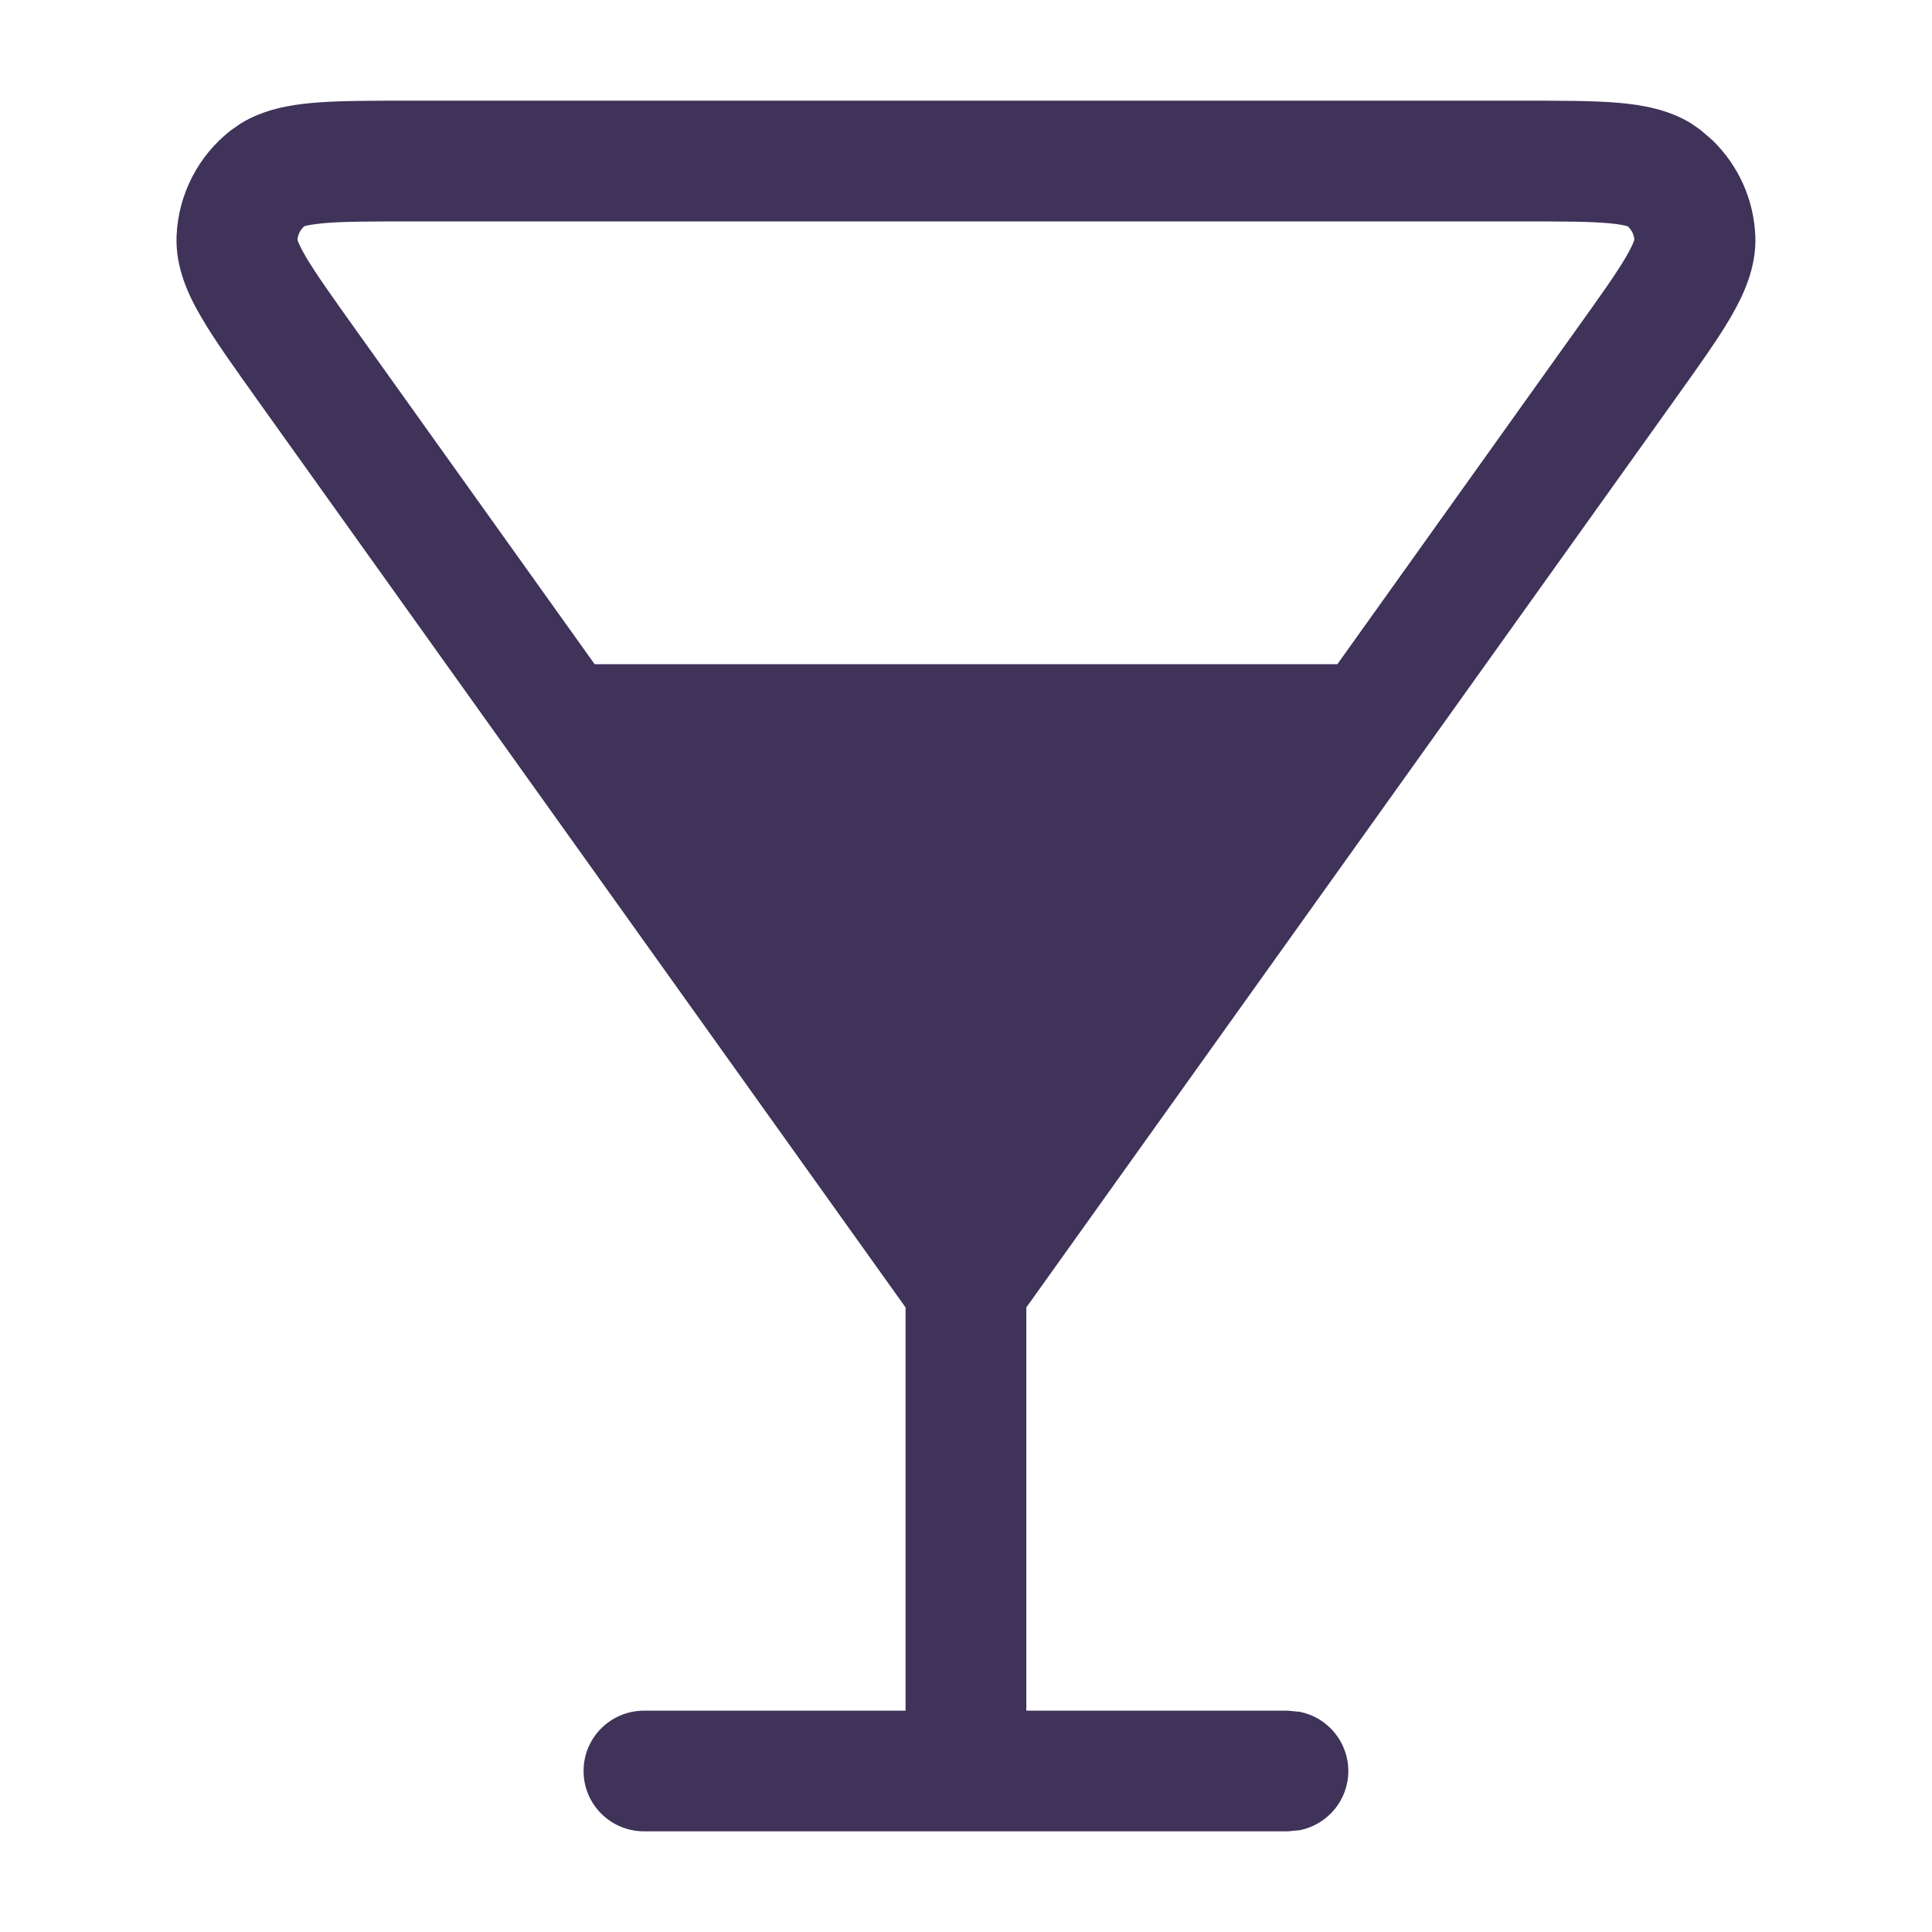
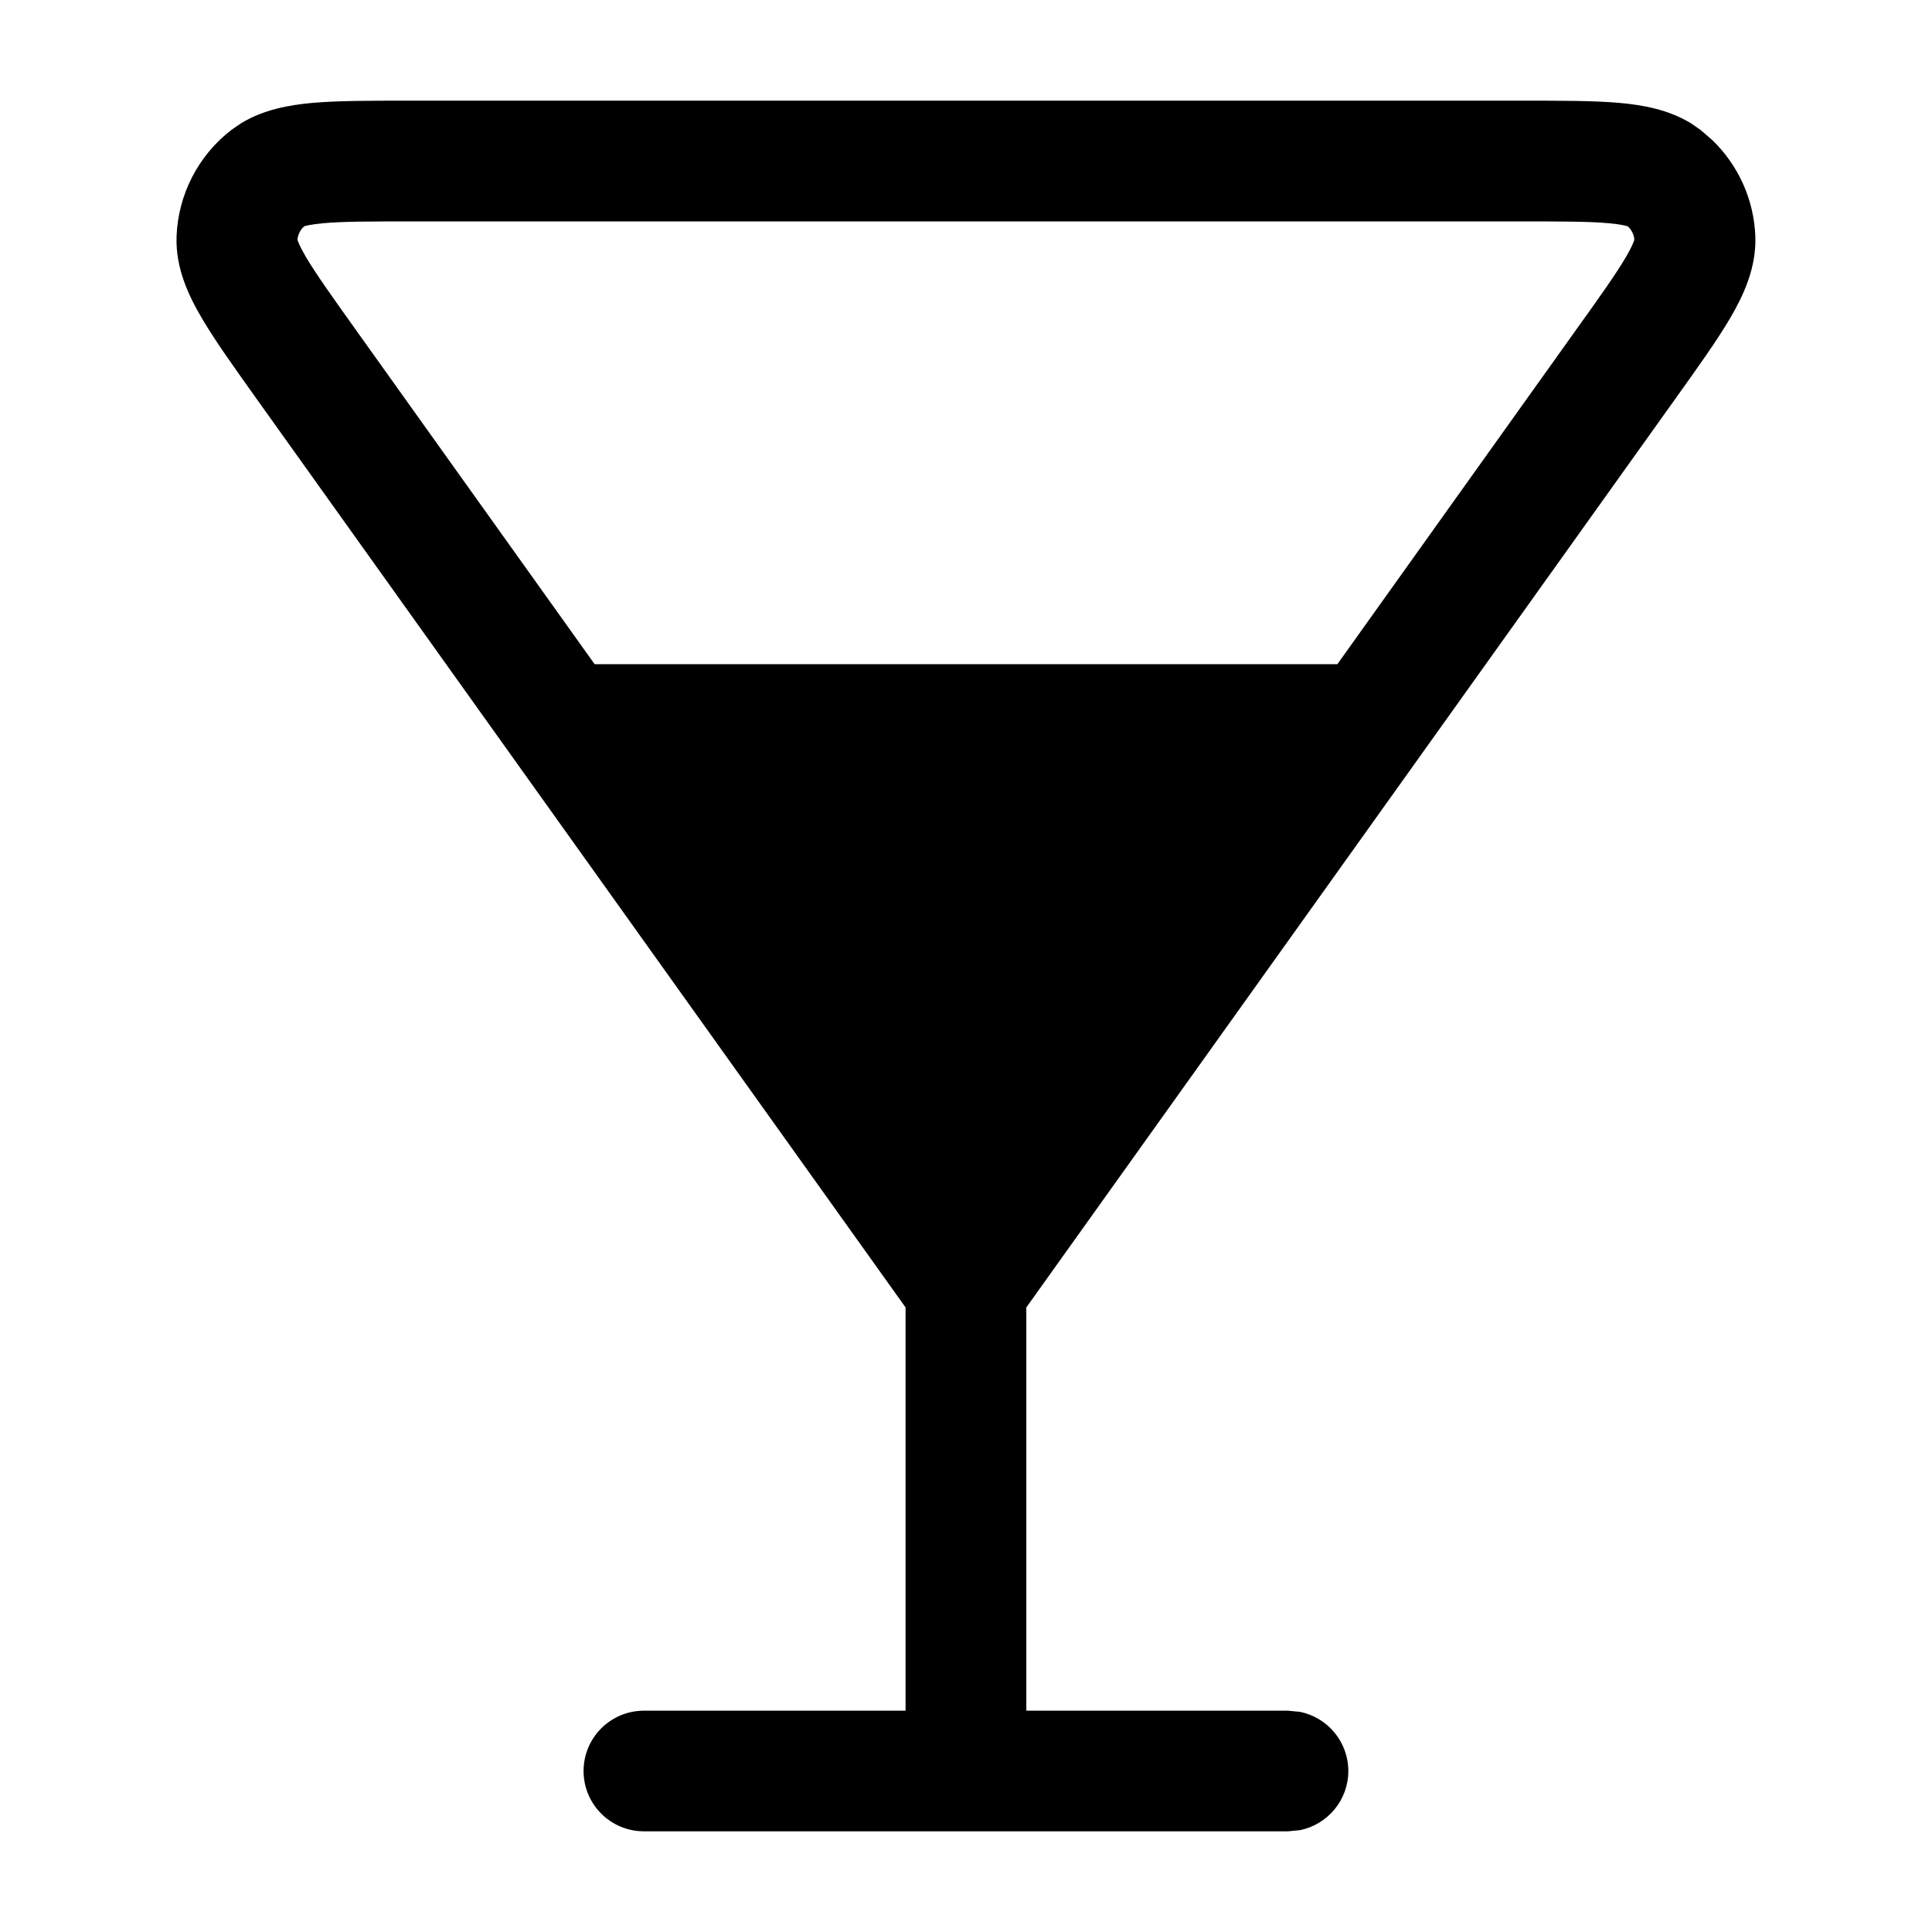
<svg xmlns="http://www.w3.org/2000/svg" width="18" height="18" viewBox="0 0 18 18" fill="none">
-   <path d="M14.168 0.938C14.533 0.938 14.847 0.937 15.092 0.959C15.301 0.978 15.541 1.019 15.755 1.149L15.844 1.211L15.954 1.306C16.196 1.54 16.341 1.86 16.354 2.201C16.365 2.496 16.242 2.754 16.122 2.96C15.997 3.173 15.815 3.427 15.602 3.725L9.562 12.181L9.562 15.938L12 15.938L12.113 15.949C12.369 16.002 12.562 16.228 12.562 16.5C12.562 16.772 12.369 16.998 12.113 17.051L12 17.062L6 17.062C5.689 17.062 5.437 16.811 5.437 16.5C5.437 16.189 5.689 15.938 6 15.938L8.437 15.938L8.437 12.181L2.397 3.725C2.185 3.427 2.002 3.173 1.878 2.96C1.757 2.754 1.634 2.496 1.645 2.201C1.66 1.812 1.847 1.449 2.155 1.211L2.245 1.149C2.458 1.019 2.699 0.978 2.907 0.959C3.152 0.937 3.466 0.938 3.832 0.938L14.168 0.938ZM3.832 2.063C3.444 2.063 3.191 2.063 3.009 2.08C2.9 2.09 2.85 2.103 2.835 2.108C2.798 2.14 2.776 2.185 2.771 2.233C2.776 2.25 2.794 2.298 2.849 2.392C2.942 2.549 3.088 2.755 3.313 3.07L5.54 6.188L12.46 6.188L14.686 3.07C14.912 2.755 15.058 2.549 15.15 2.392C15.205 2.298 15.222 2.25 15.227 2.233C15.223 2.185 15.201 2.14 15.164 2.108C15.147 2.103 15.098 2.09 14.99 2.08C14.808 2.063 14.555 2.063 14.168 2.063L3.832 2.063Z" fill="#3F335A" />
+   <path d="M14.168 0.938C14.533 0.938 14.847 0.937 15.092 0.959C15.301 0.978 15.541 1.019 15.755 1.149L15.844 1.211L15.954 1.306C16.196 1.54 16.341 1.86 16.354 2.201C16.365 2.496 16.242 2.754 16.122 2.96C15.997 3.173 15.815 3.427 15.602 3.725L9.562 12.181L9.562 15.938L12 15.938L12.113 15.949C12.369 16.002 12.562 16.228 12.562 16.5C12.562 16.772 12.369 16.998 12.113 17.051L12 17.062L6 17.062C5.689 17.062 5.437 16.811 5.437 16.5C5.437 16.189 5.689 15.938 6 15.938L8.437 15.938L8.437 12.181L2.397 3.725C2.185 3.427 2.002 3.173 1.878 2.96C1.757 2.754 1.634 2.496 1.645 2.201C1.66 1.812 1.847 1.449 2.155 1.211L2.245 1.149C2.458 1.019 2.699 0.978 2.907 0.959C3.152 0.937 3.466 0.938 3.832 0.938L14.168 0.938ZM3.832 2.063C3.444 2.063 3.191 2.063 3.009 2.08C2.9 2.09 2.85 2.103 2.835 2.108C2.798 2.14 2.776 2.185 2.771 2.233C2.776 2.25 2.794 2.298 2.849 2.392C2.942 2.549 3.088 2.755 3.313 3.07L5.54 6.188L12.46 6.188L14.686 3.07C14.912 2.755 15.058 2.549 15.15 2.392C15.205 2.298 15.222 2.25 15.227 2.233C15.223 2.185 15.201 2.14 15.164 2.108C15.147 2.103 15.098 2.09 14.99 2.08C14.808 2.063 14.555 2.063 14.168 2.063L3.832 2.063Z" fill="currentColor" />
</svg>
